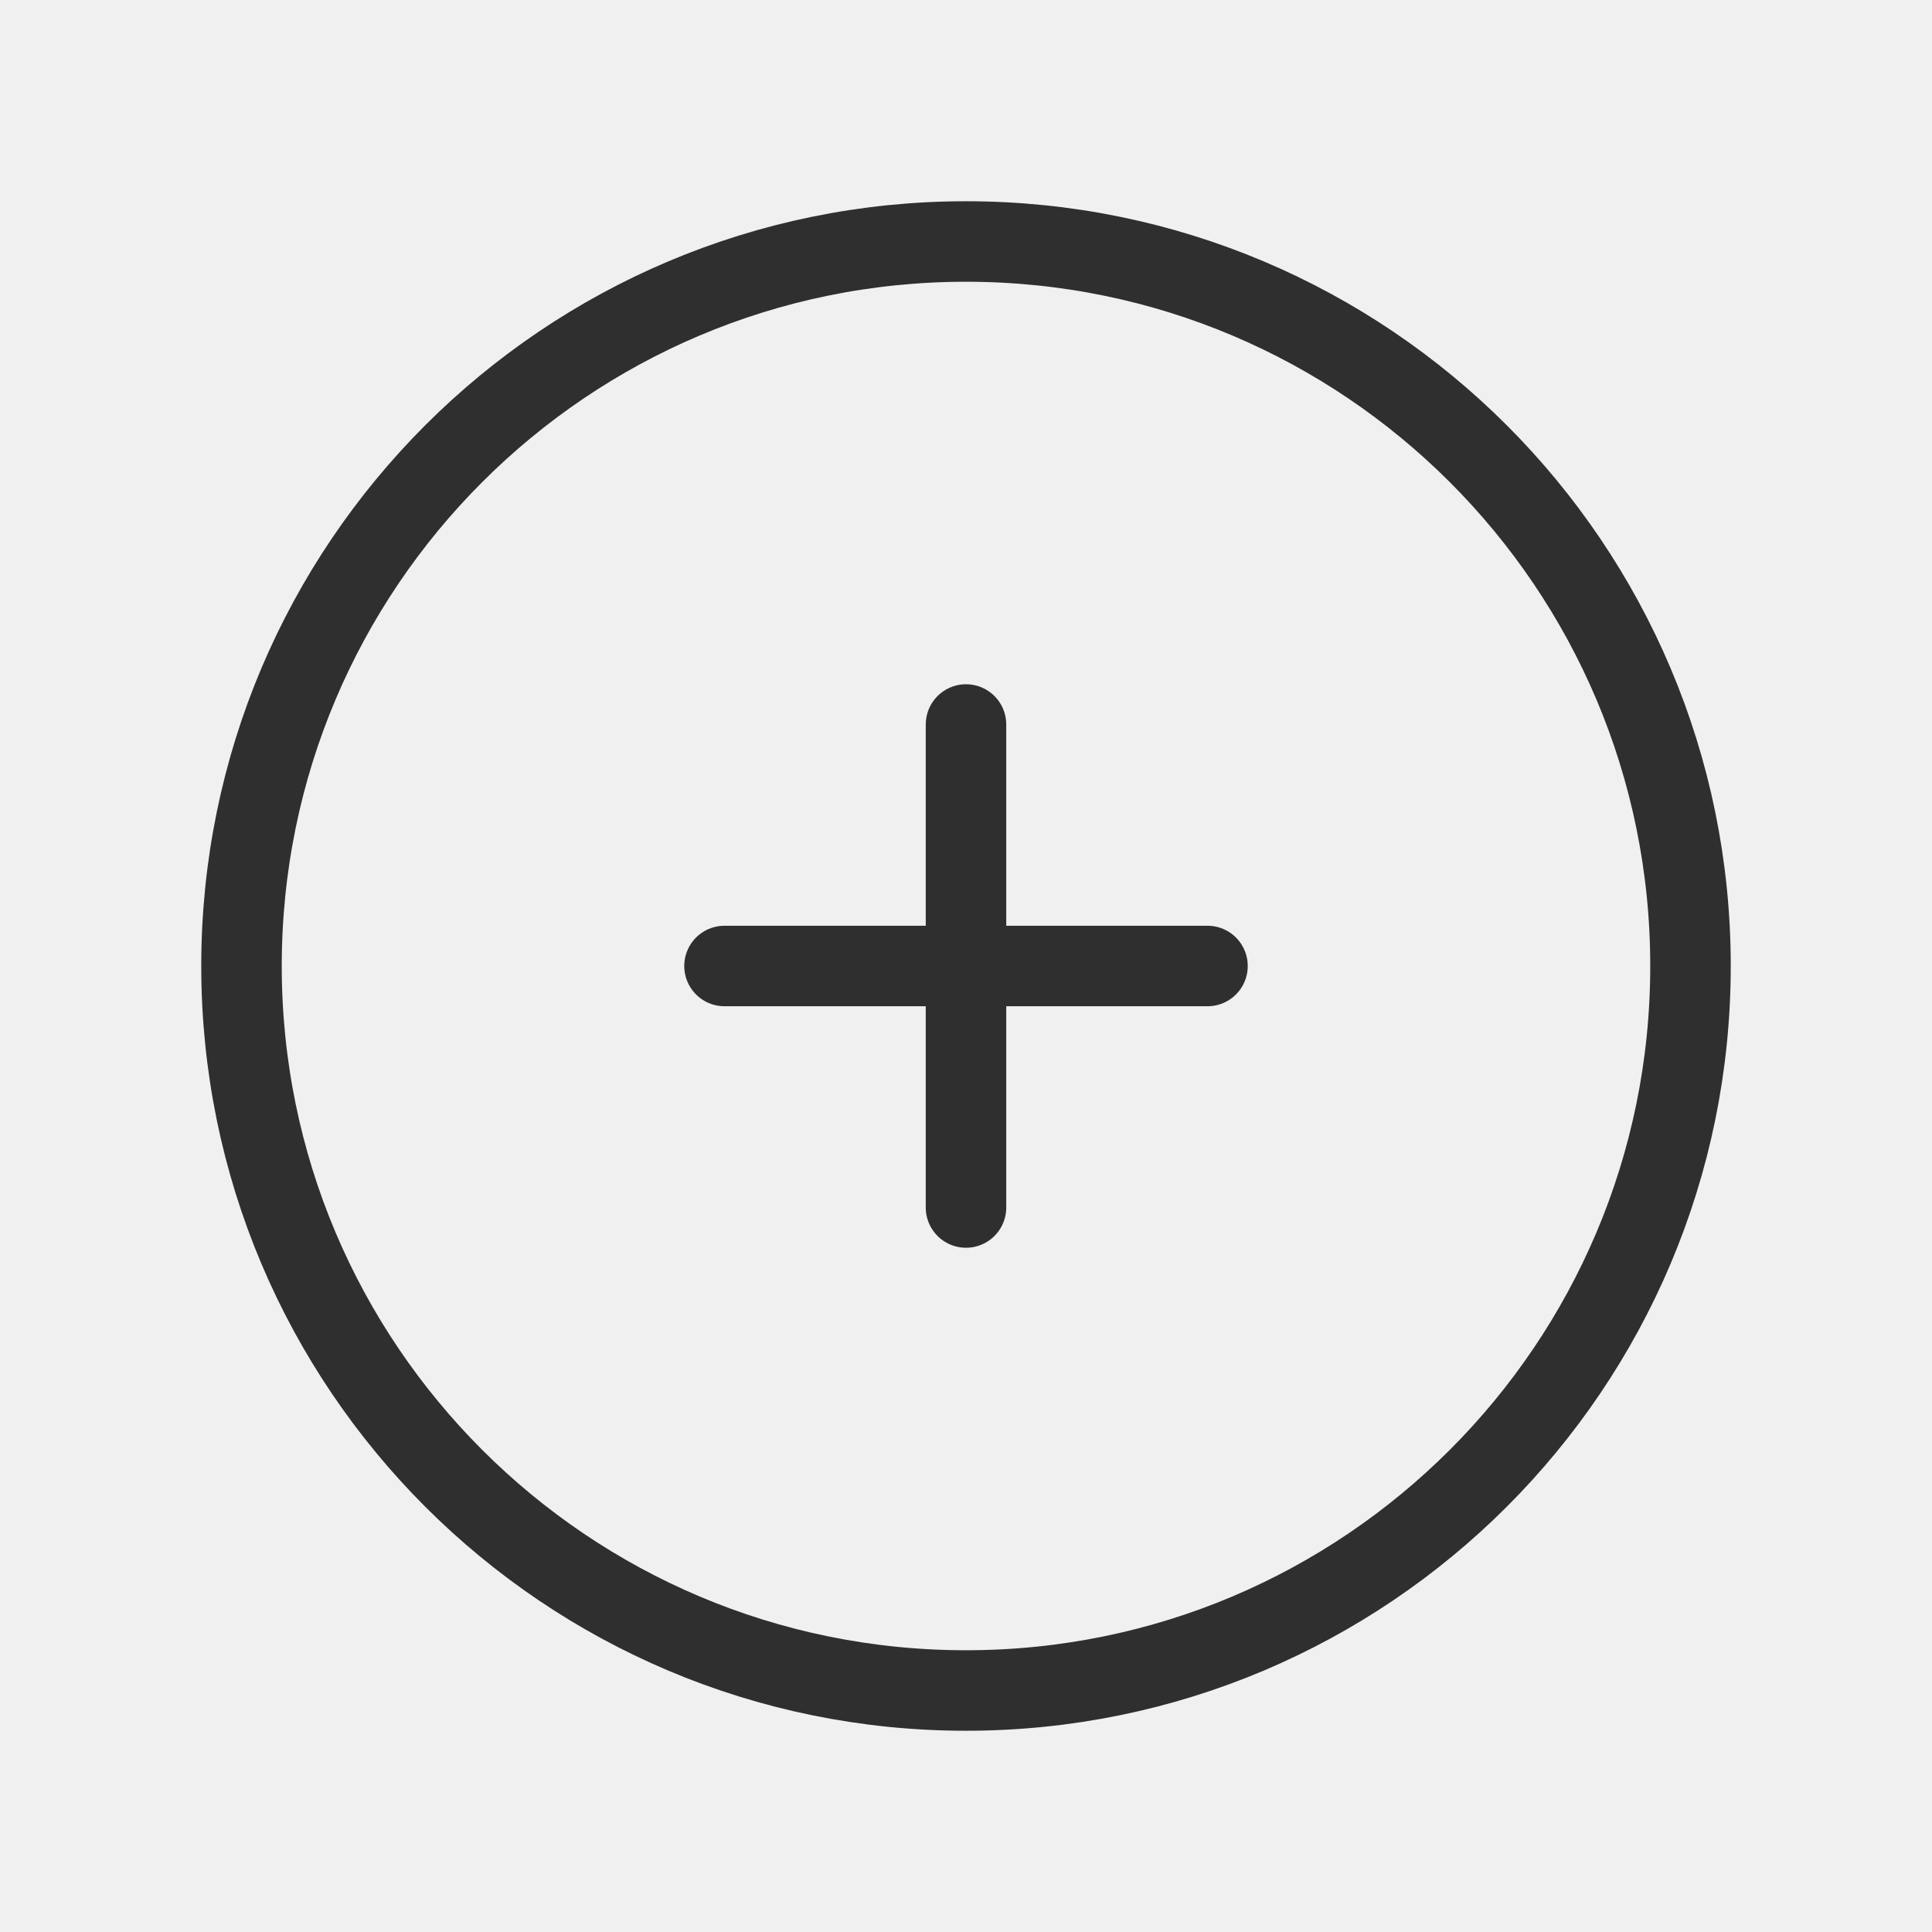
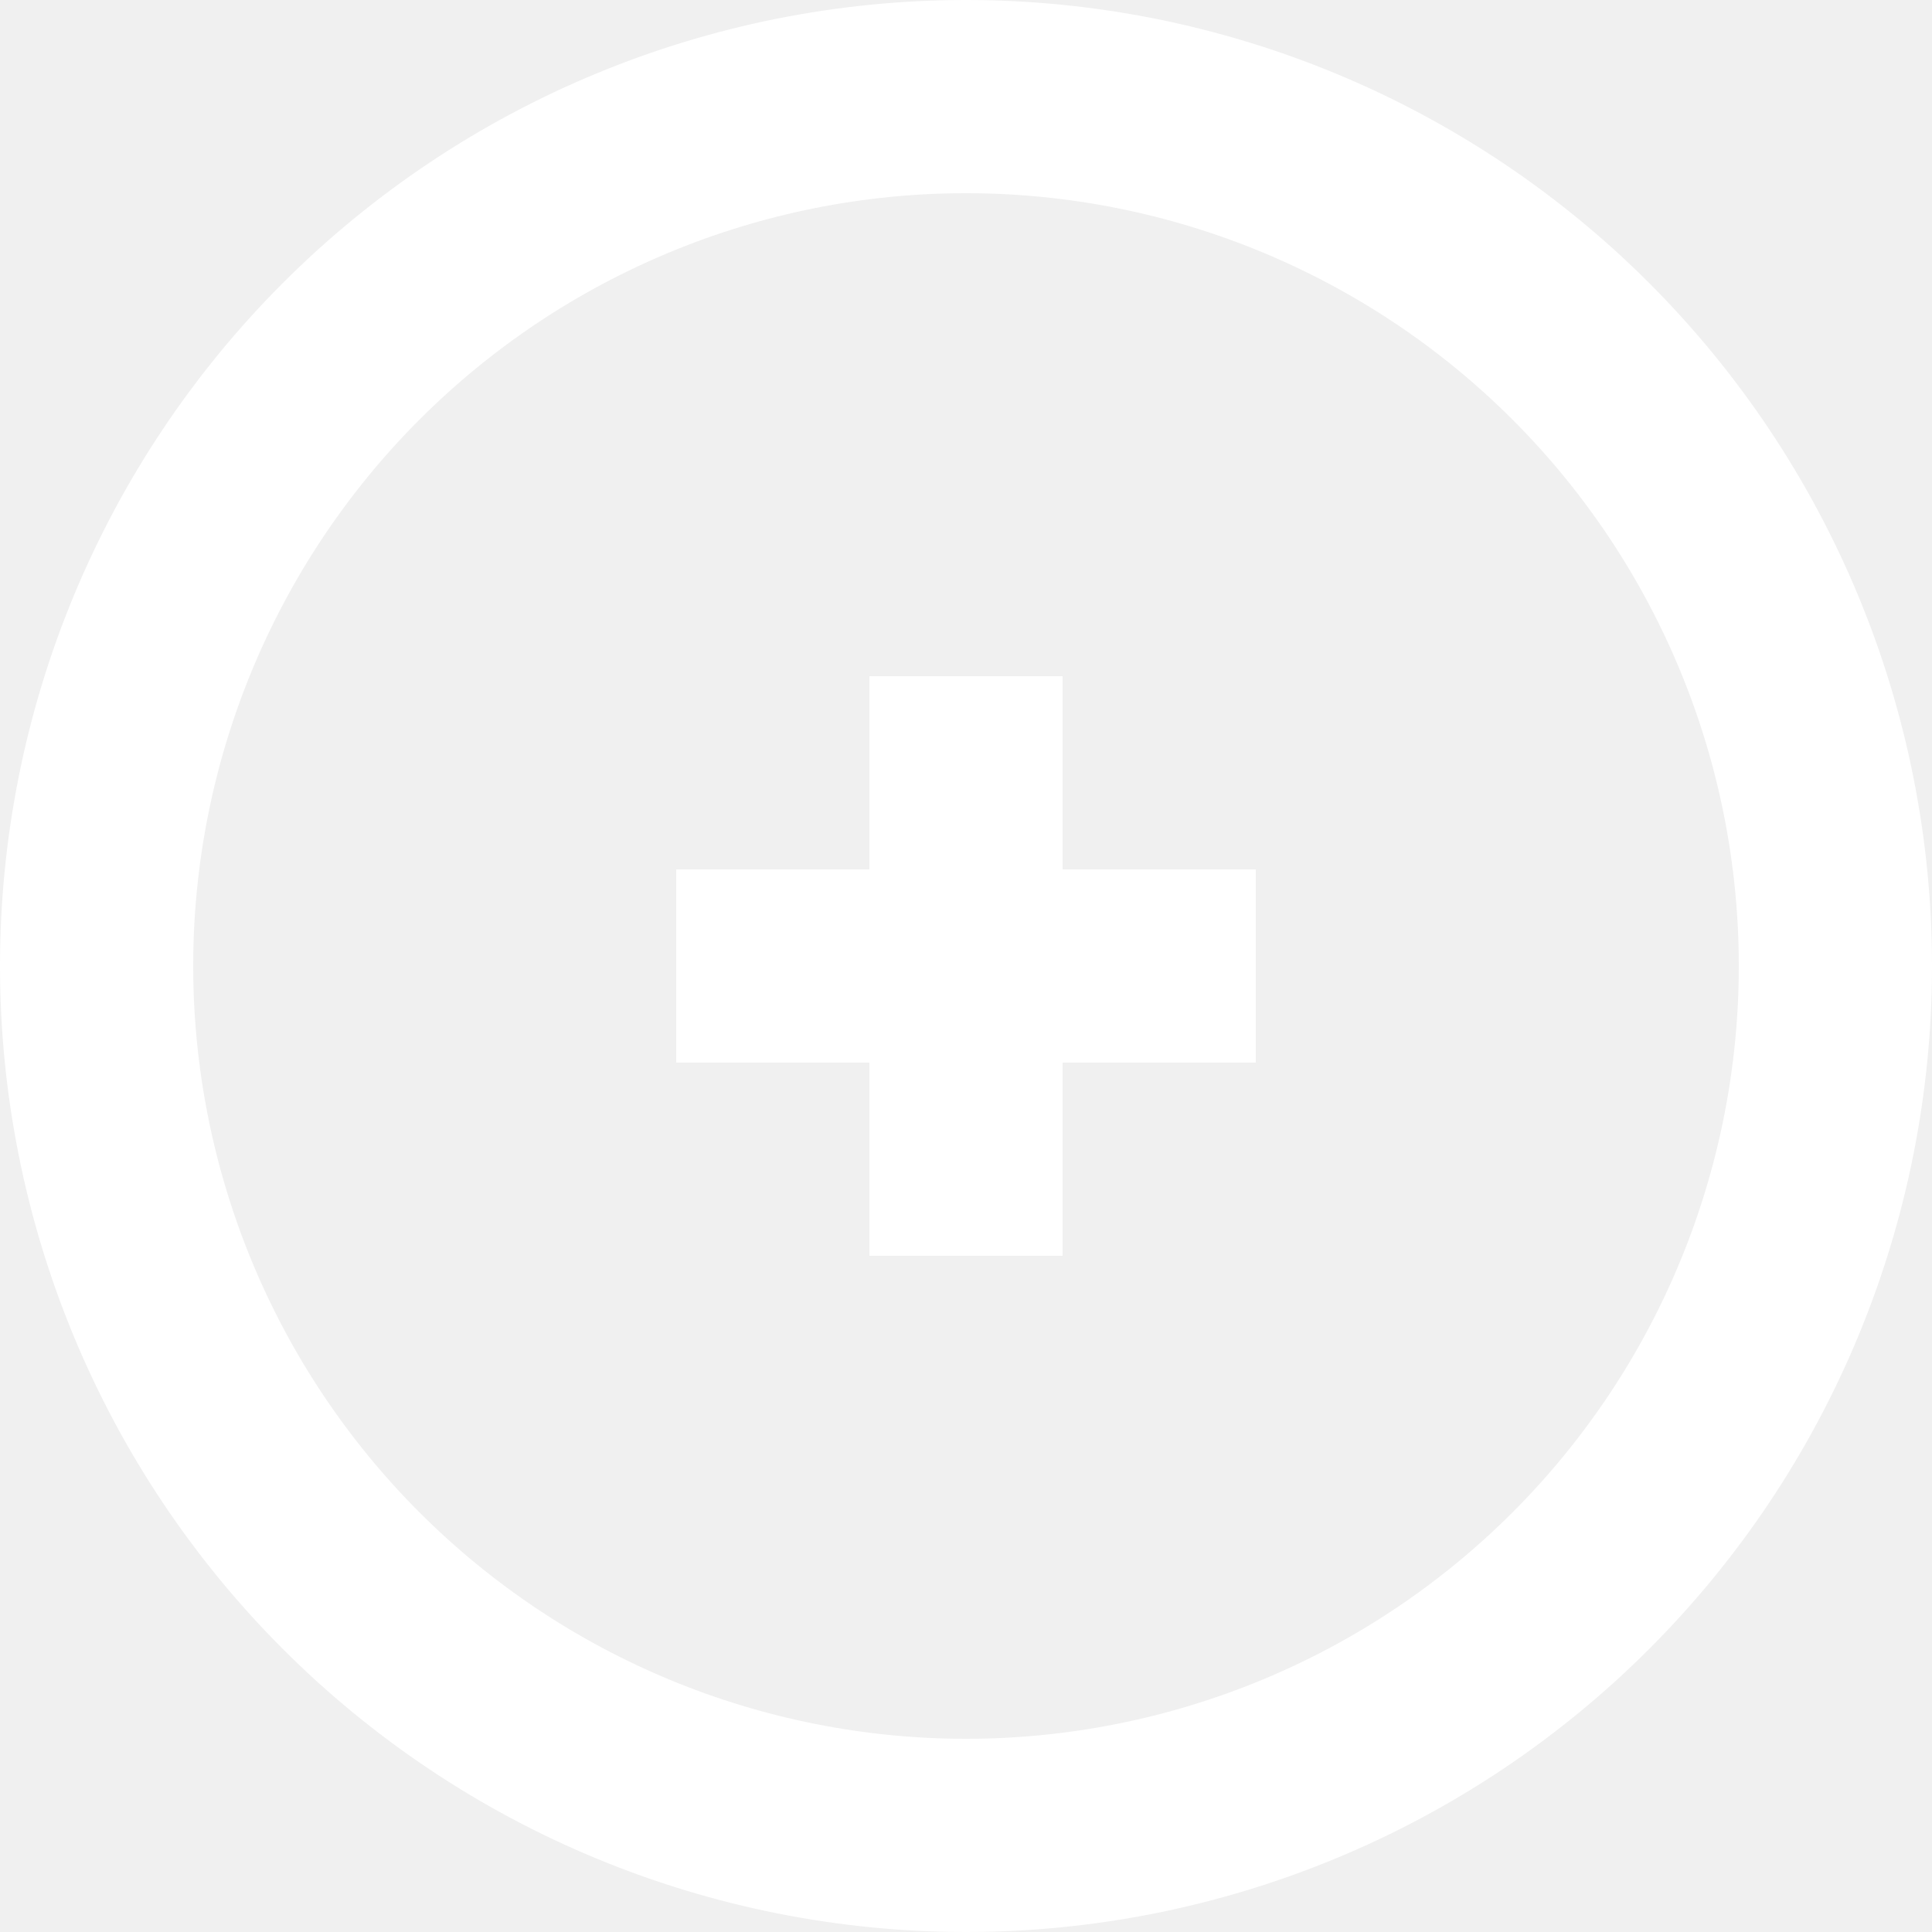
- <svg xmlns="http://www.w3.org/2000/svg" width="24" height="24" fill="none">
-   <path stroke="#2F2F2F" stroke-linecap="round" stroke-linejoin="round" d="M12 9v6m3-3H9m12 0a9 9 0 1 1-18 0 9 9 0 0 1 18 0Z" />
+ <svg xmlns="http://www.w3.org/2000/svg" width="18" height="18" viewBox="0 0 20 20" fill="none">
+   <defs />
+   <path id="Vector" d="M10 7L10 13M13 10L7 10M18.315 13.444C17.863 14.536 17.2 15.528 16.364 16.364C15.528 17.2 14.536 17.863 13.444 18.315C12.352 18.767 11.182 19 10 19C8.818 19 7.648 18.767 6.556 18.315C5.464 17.863 4.472 17.2 3.636 16.364C2.8 15.528 2.137 14.536 1.685 13.444C1.233 12.352 1 11.182 1 10C1 7.613 1.948 5.324 3.636 3.636C5.324 1.948 7.613 1 10 1C12.387 1 14.676 1.948 16.364 3.636C18.052 5.324 19 7.613 19 10C19 11.182 18.767 12.352 18.315 13.444Z" stroke="#FFFFFF" stroke-opacity="1" stroke-width="2" stroke-linejoin="round" />
</svg>
